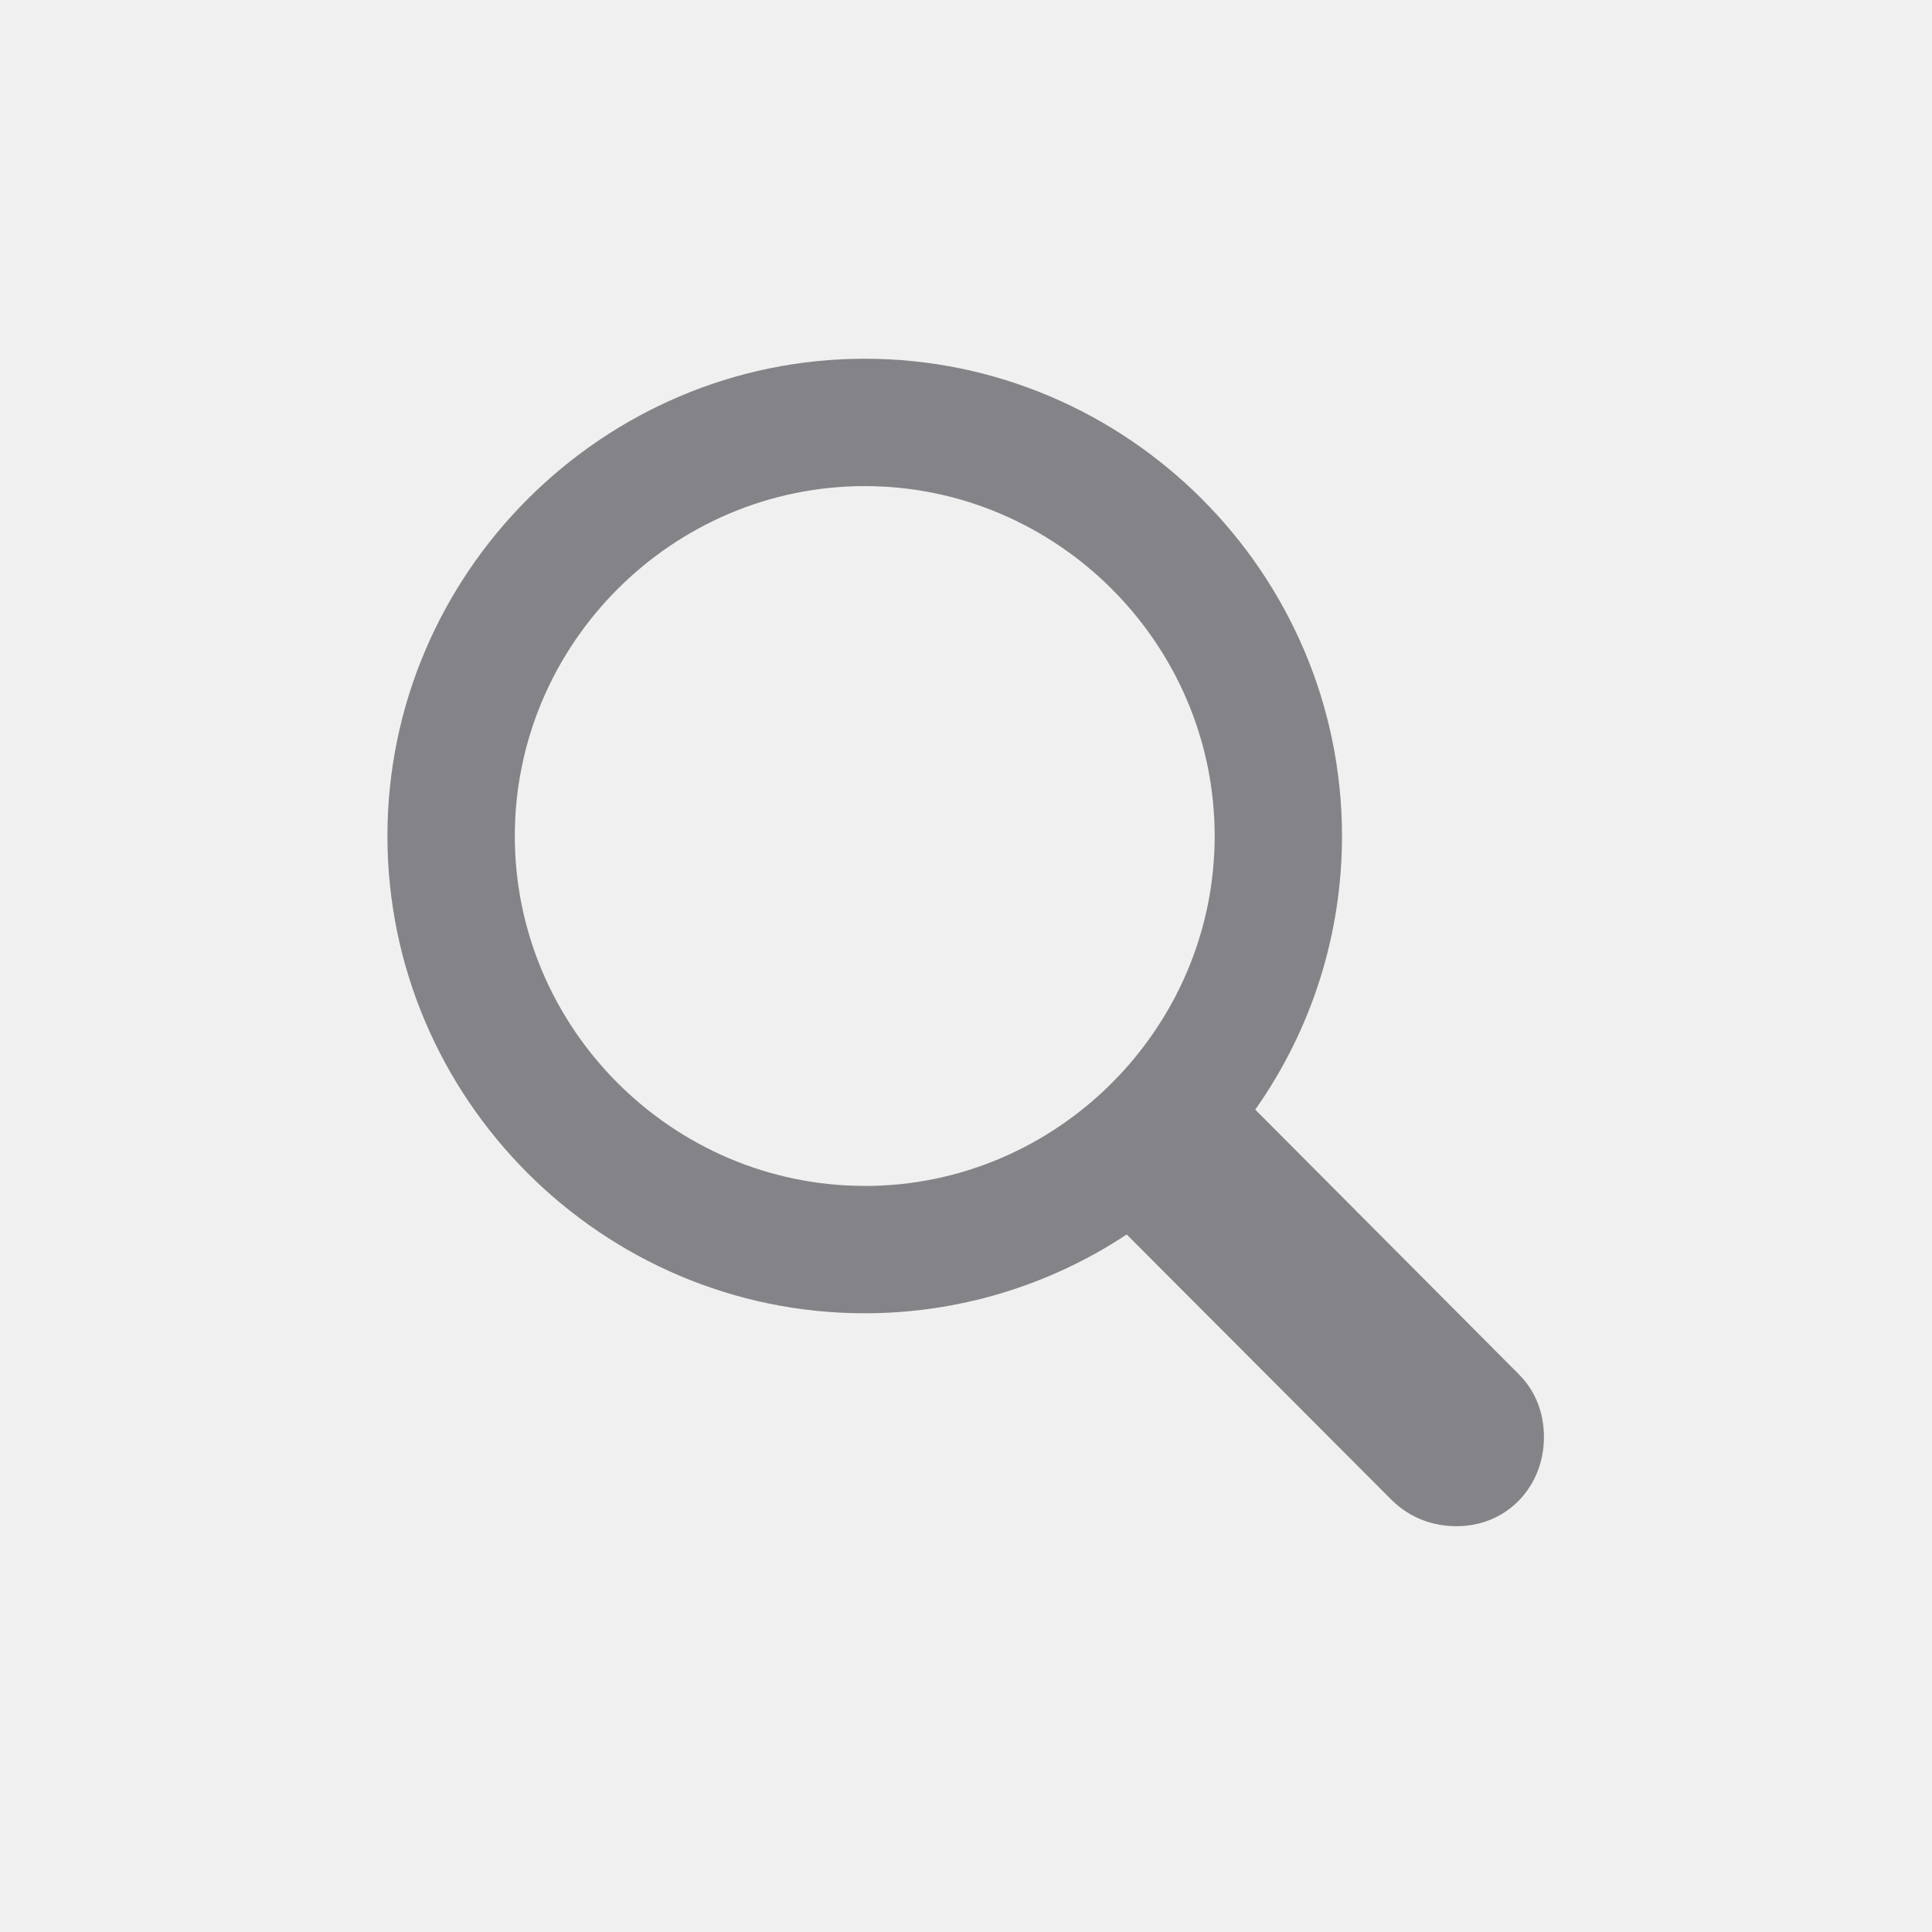
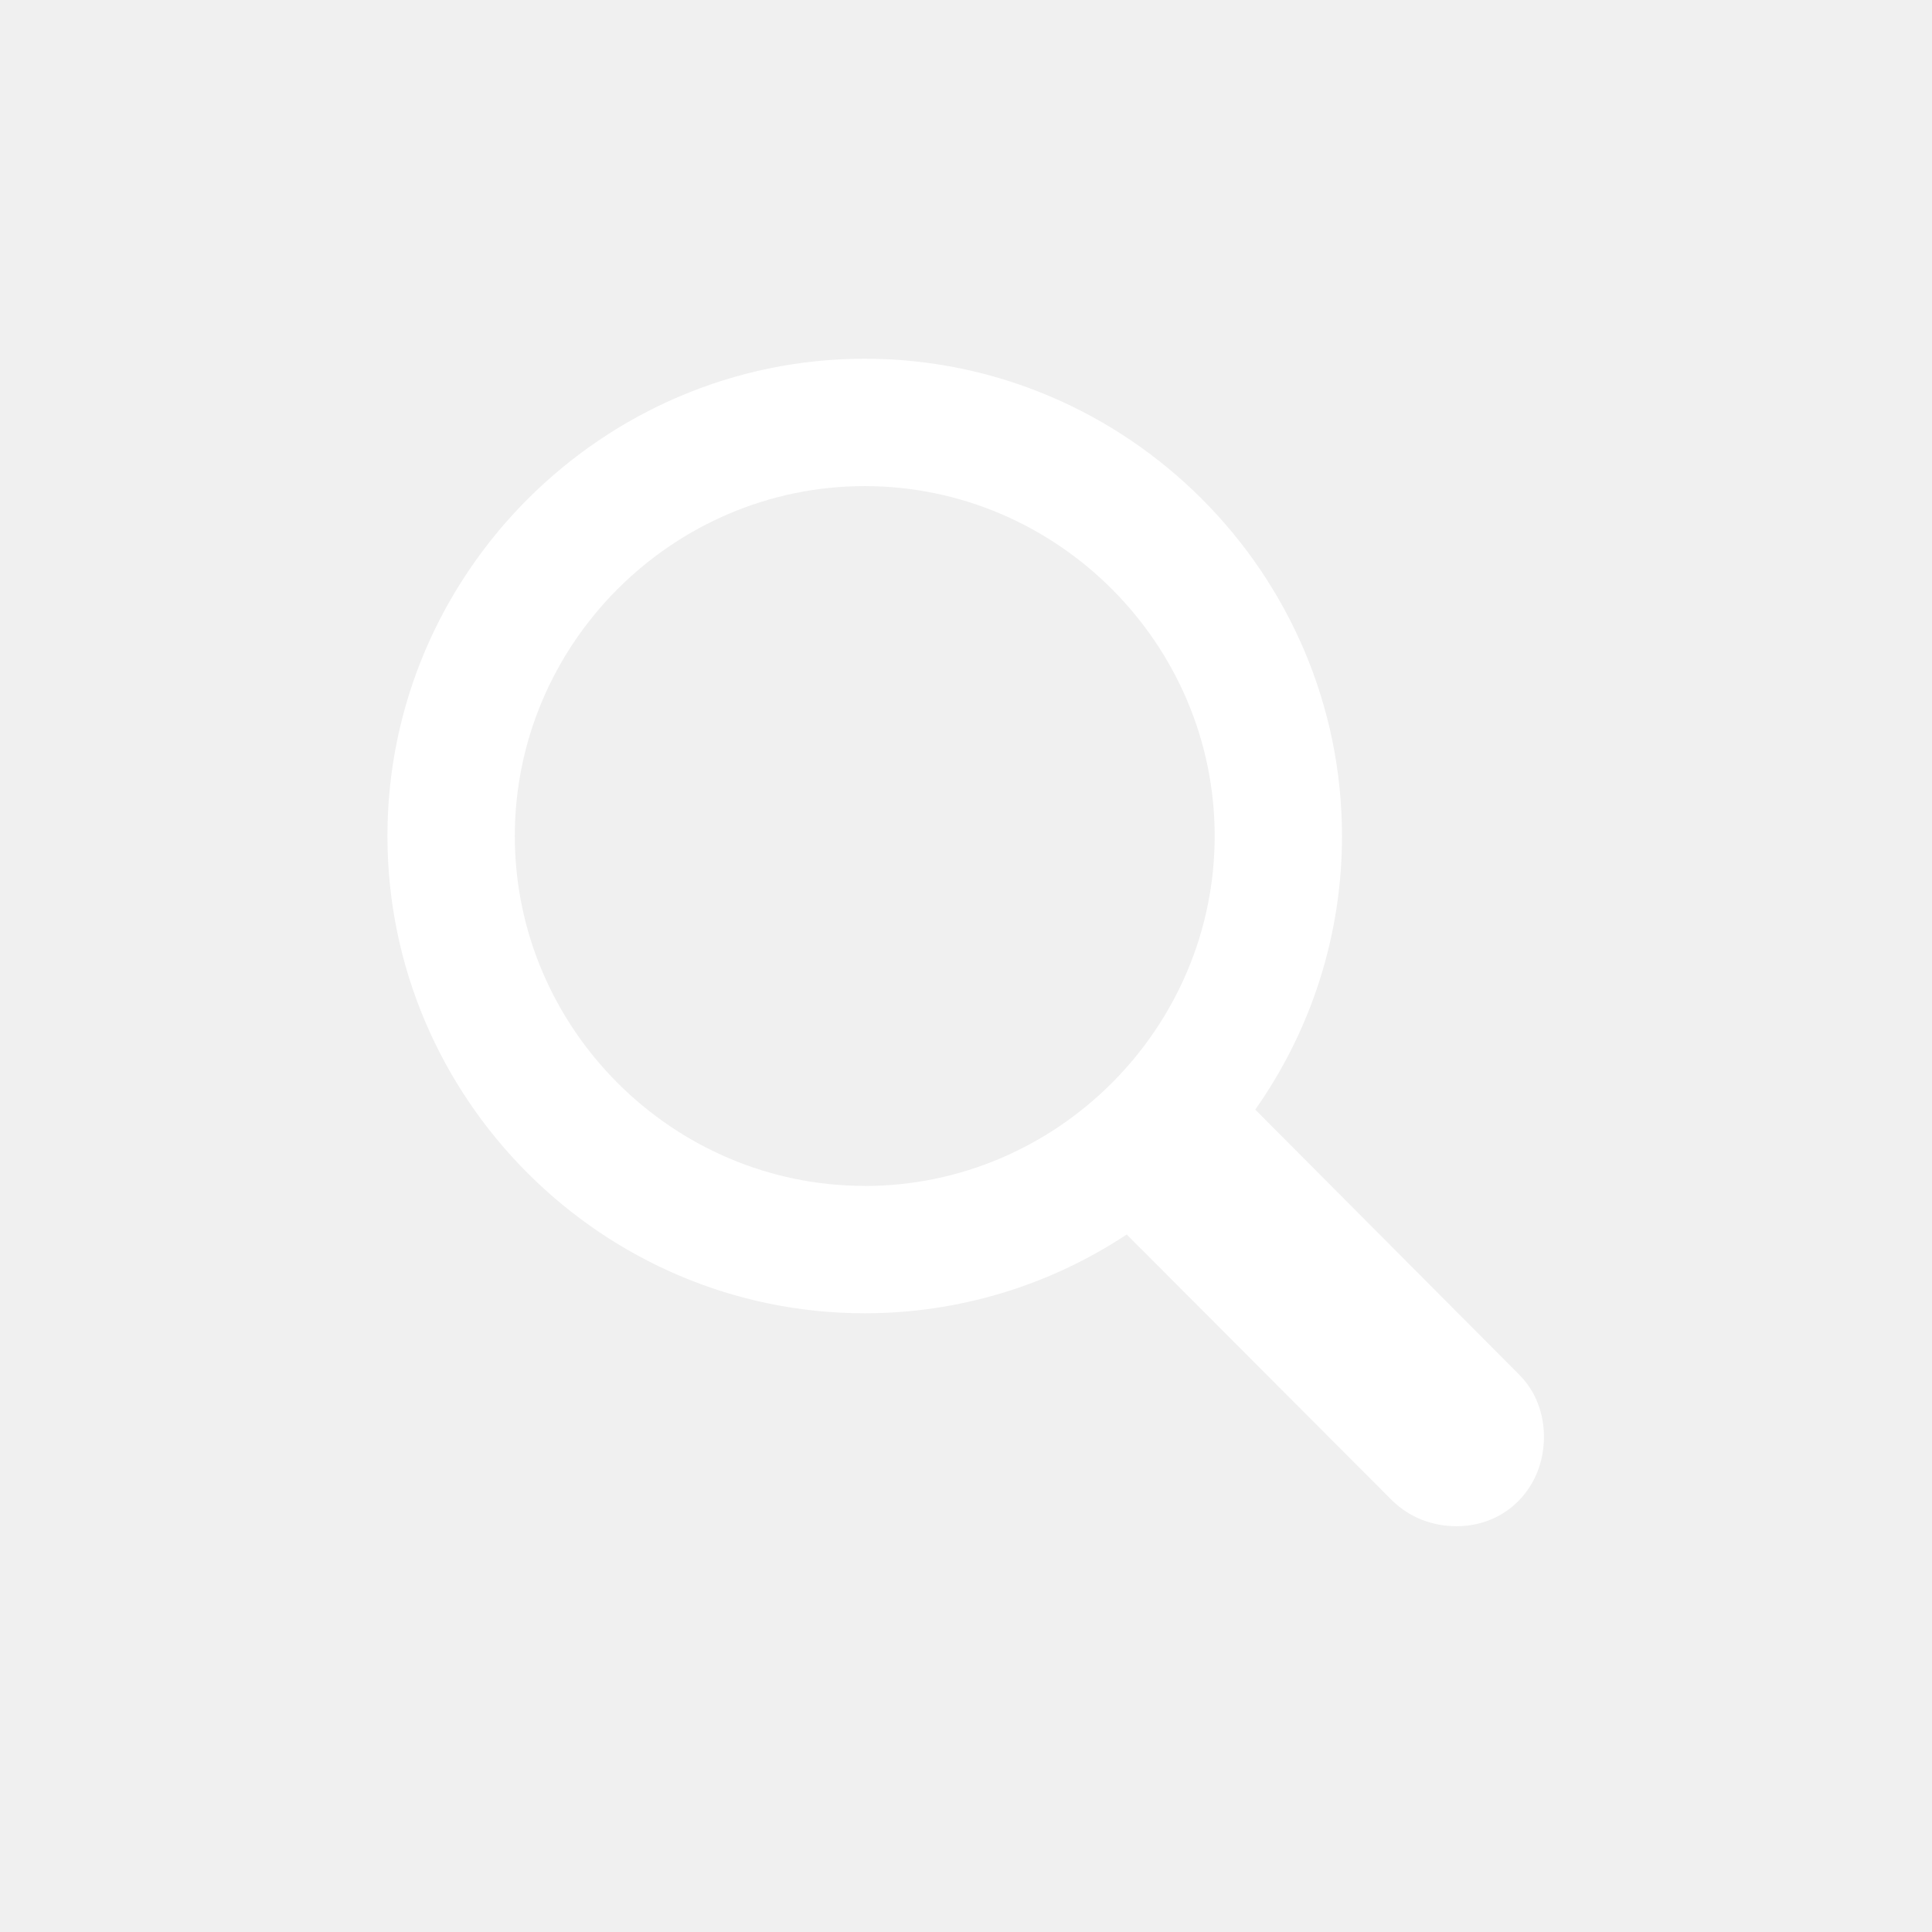
<svg xmlns="http://www.w3.org/2000/svg" width="28" height="28" fill="none">
  <g clip-path="url(#a)">
-     <path fill="#3C3C43" fill-opacity=".6" d="M12.532 19.033a6.873 6.873 0 0 0 3.797-1.142l3.85 3.858c.255.246.58.37.931.37.73 0 1.266-.572 1.266-1.293 0-.334-.114-.659-.36-.905l-3.824-3.84a6.86 6.86 0 0 0 1.257-3.965c0-3.805-3.111-6.917-6.917-6.917-3.797 0-6.917 3.112-6.917 6.917 0 3.806 3.112 6.917 6.917 6.917Zm0-1.846c-2.786 0-5.071-2.285-5.071-5.07 0-2.787 2.285-5.072 5.071-5.072 2.786 0 5.072 2.285 5.072 5.071 0 2.786-2.286 5.072-5.072 5.072Z" />
+     <path fill="#fff" d="M12.532 19.033a6.873 6.873 0 0 0 3.797-1.142l3.85 3.858c.255.246.58.37.931.37.73 0 1.266-.572 1.266-1.293 0-.334-.114-.659-.36-.905l-3.824-3.84a6.86 6.86 0 0 0 1.257-3.965c0-3.805-3.111-6.917-6.917-6.917-3.797 0-6.917 3.112-6.917 6.917 0 3.806 3.112 6.917 6.917 6.917Zm0-1.846c-2.786 0-5.071-2.285-5.071-5.07 0-2.787 2.285-5.072 5.071-5.072 2.786 0 5.072 2.285 5.072 5.071 0 2.786-2.286 5.072-5.072 5.072Z" />
  </g>
  <defs>
    <clipPath id="a">
      <path fill="#fff" d="M0 0h28v28H0z" />
    </clipPath>
  </defs>
</svg>
